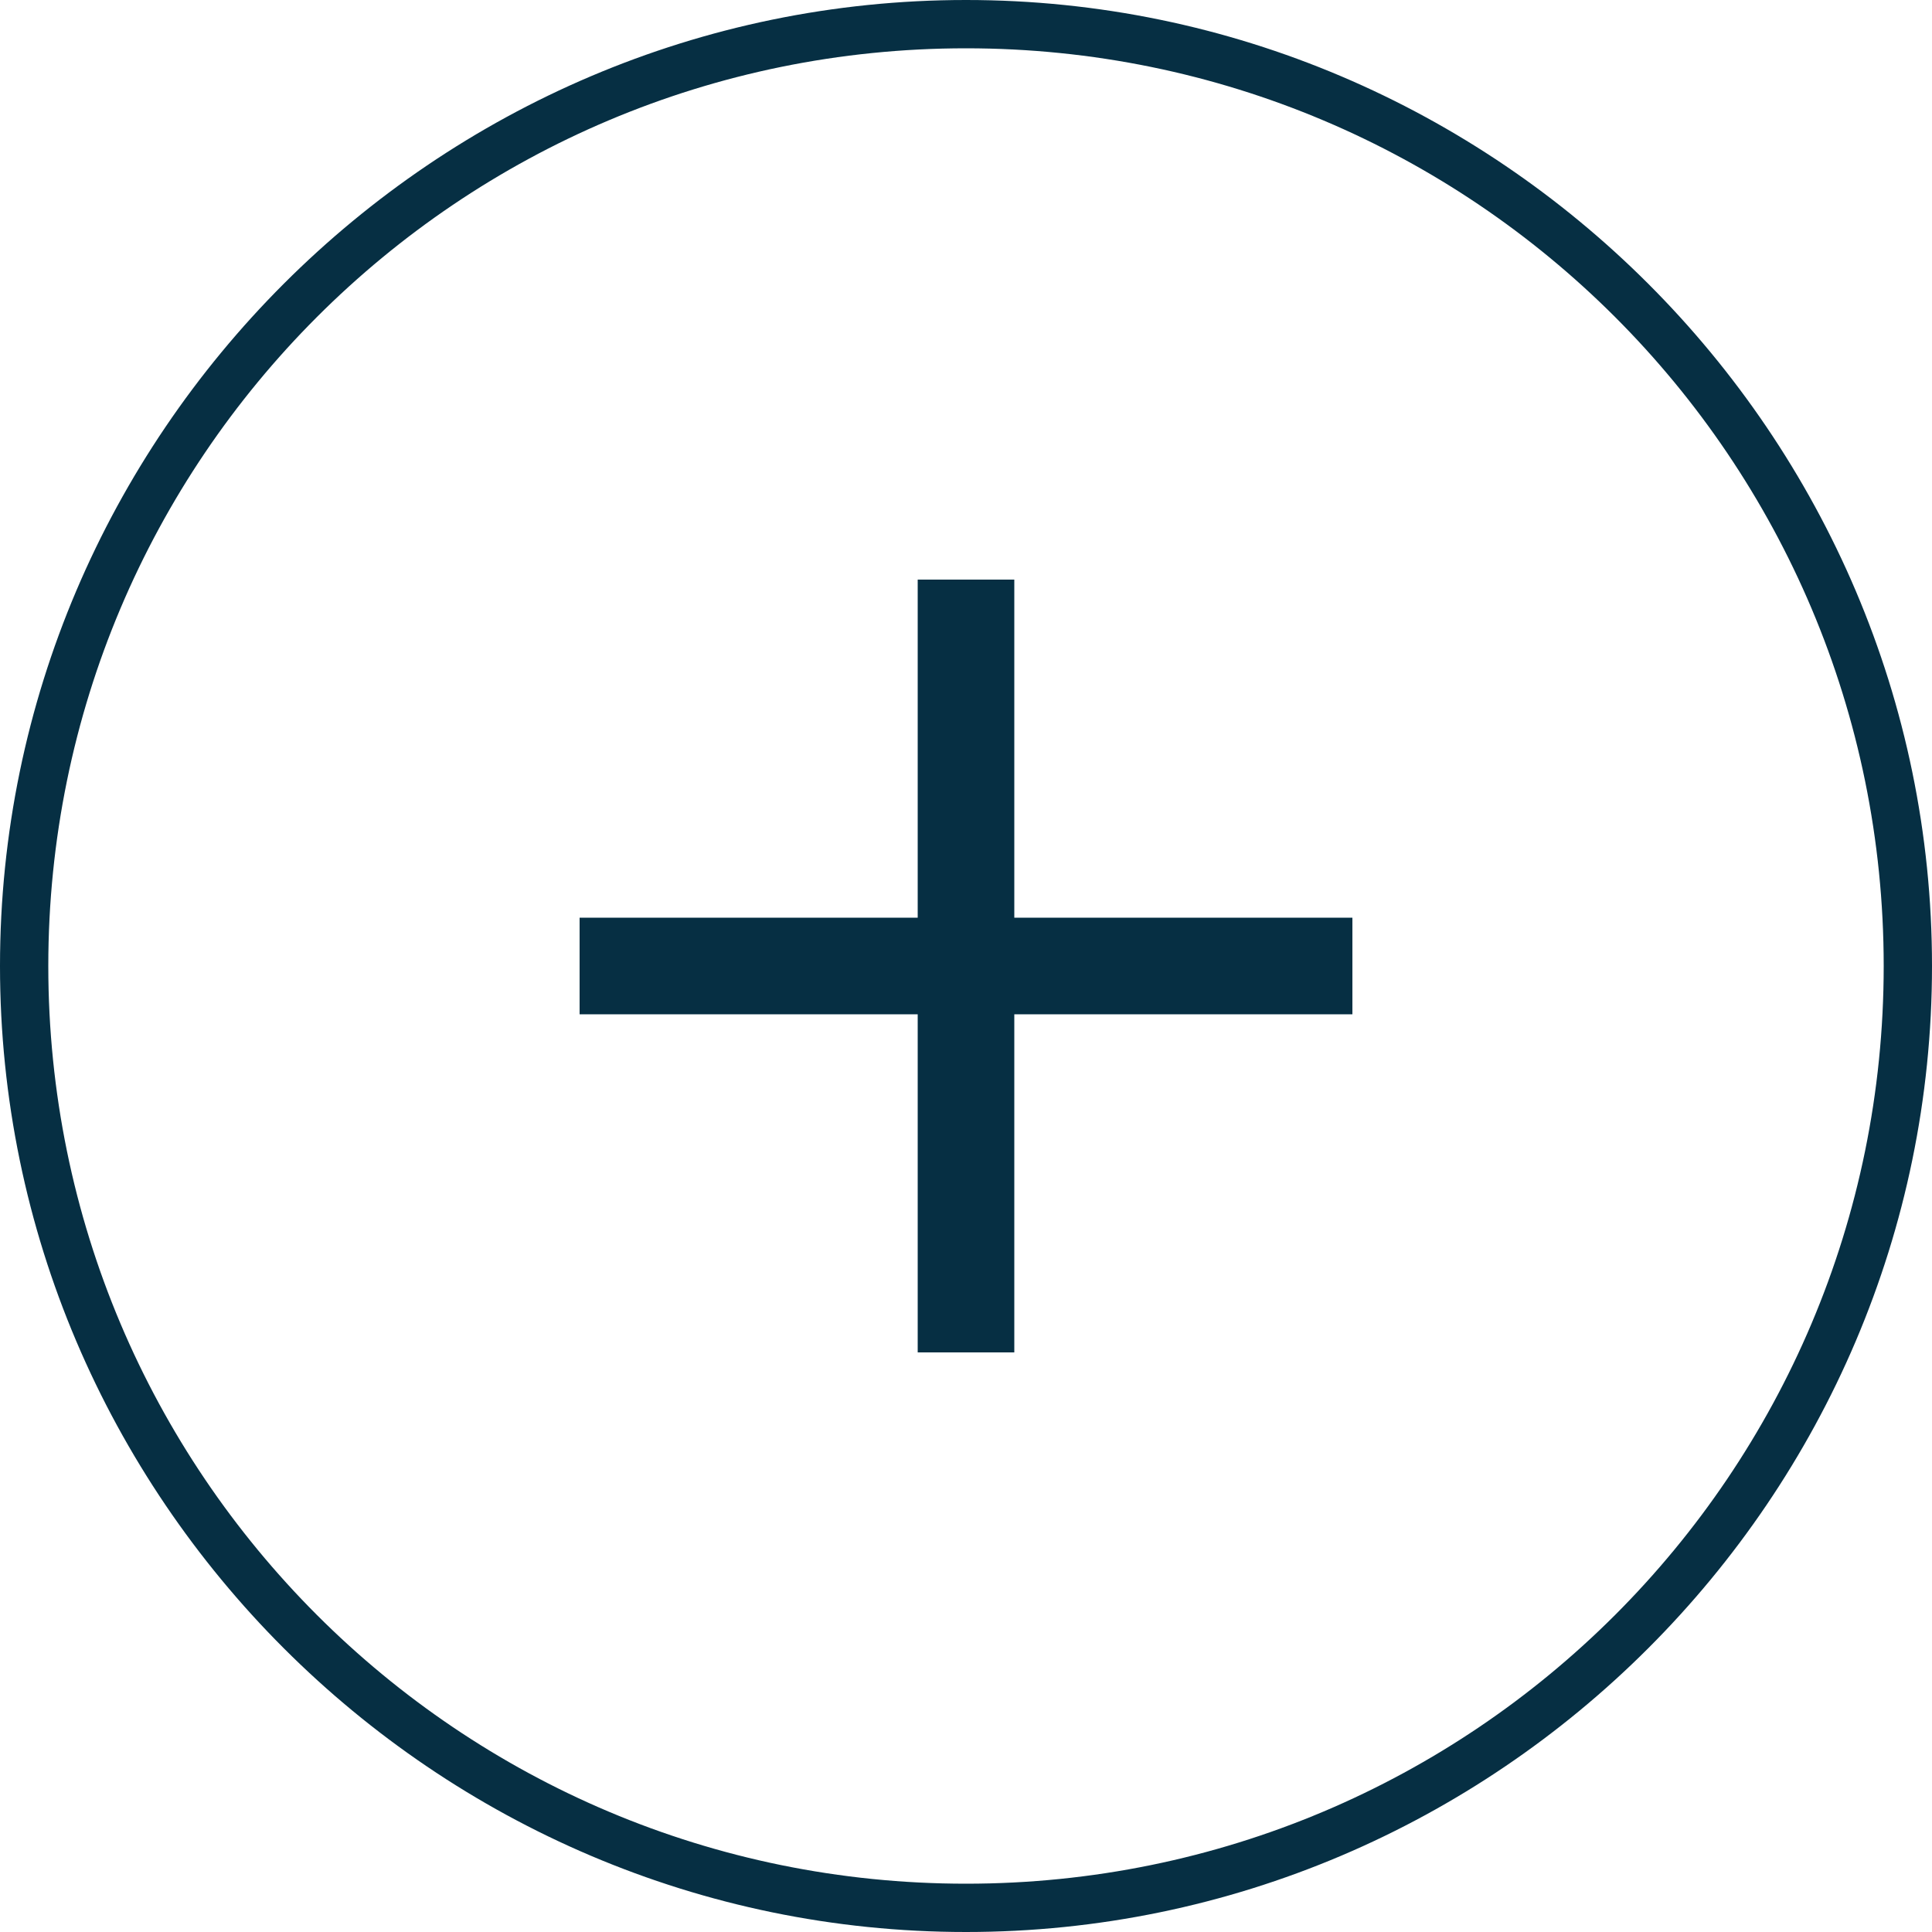
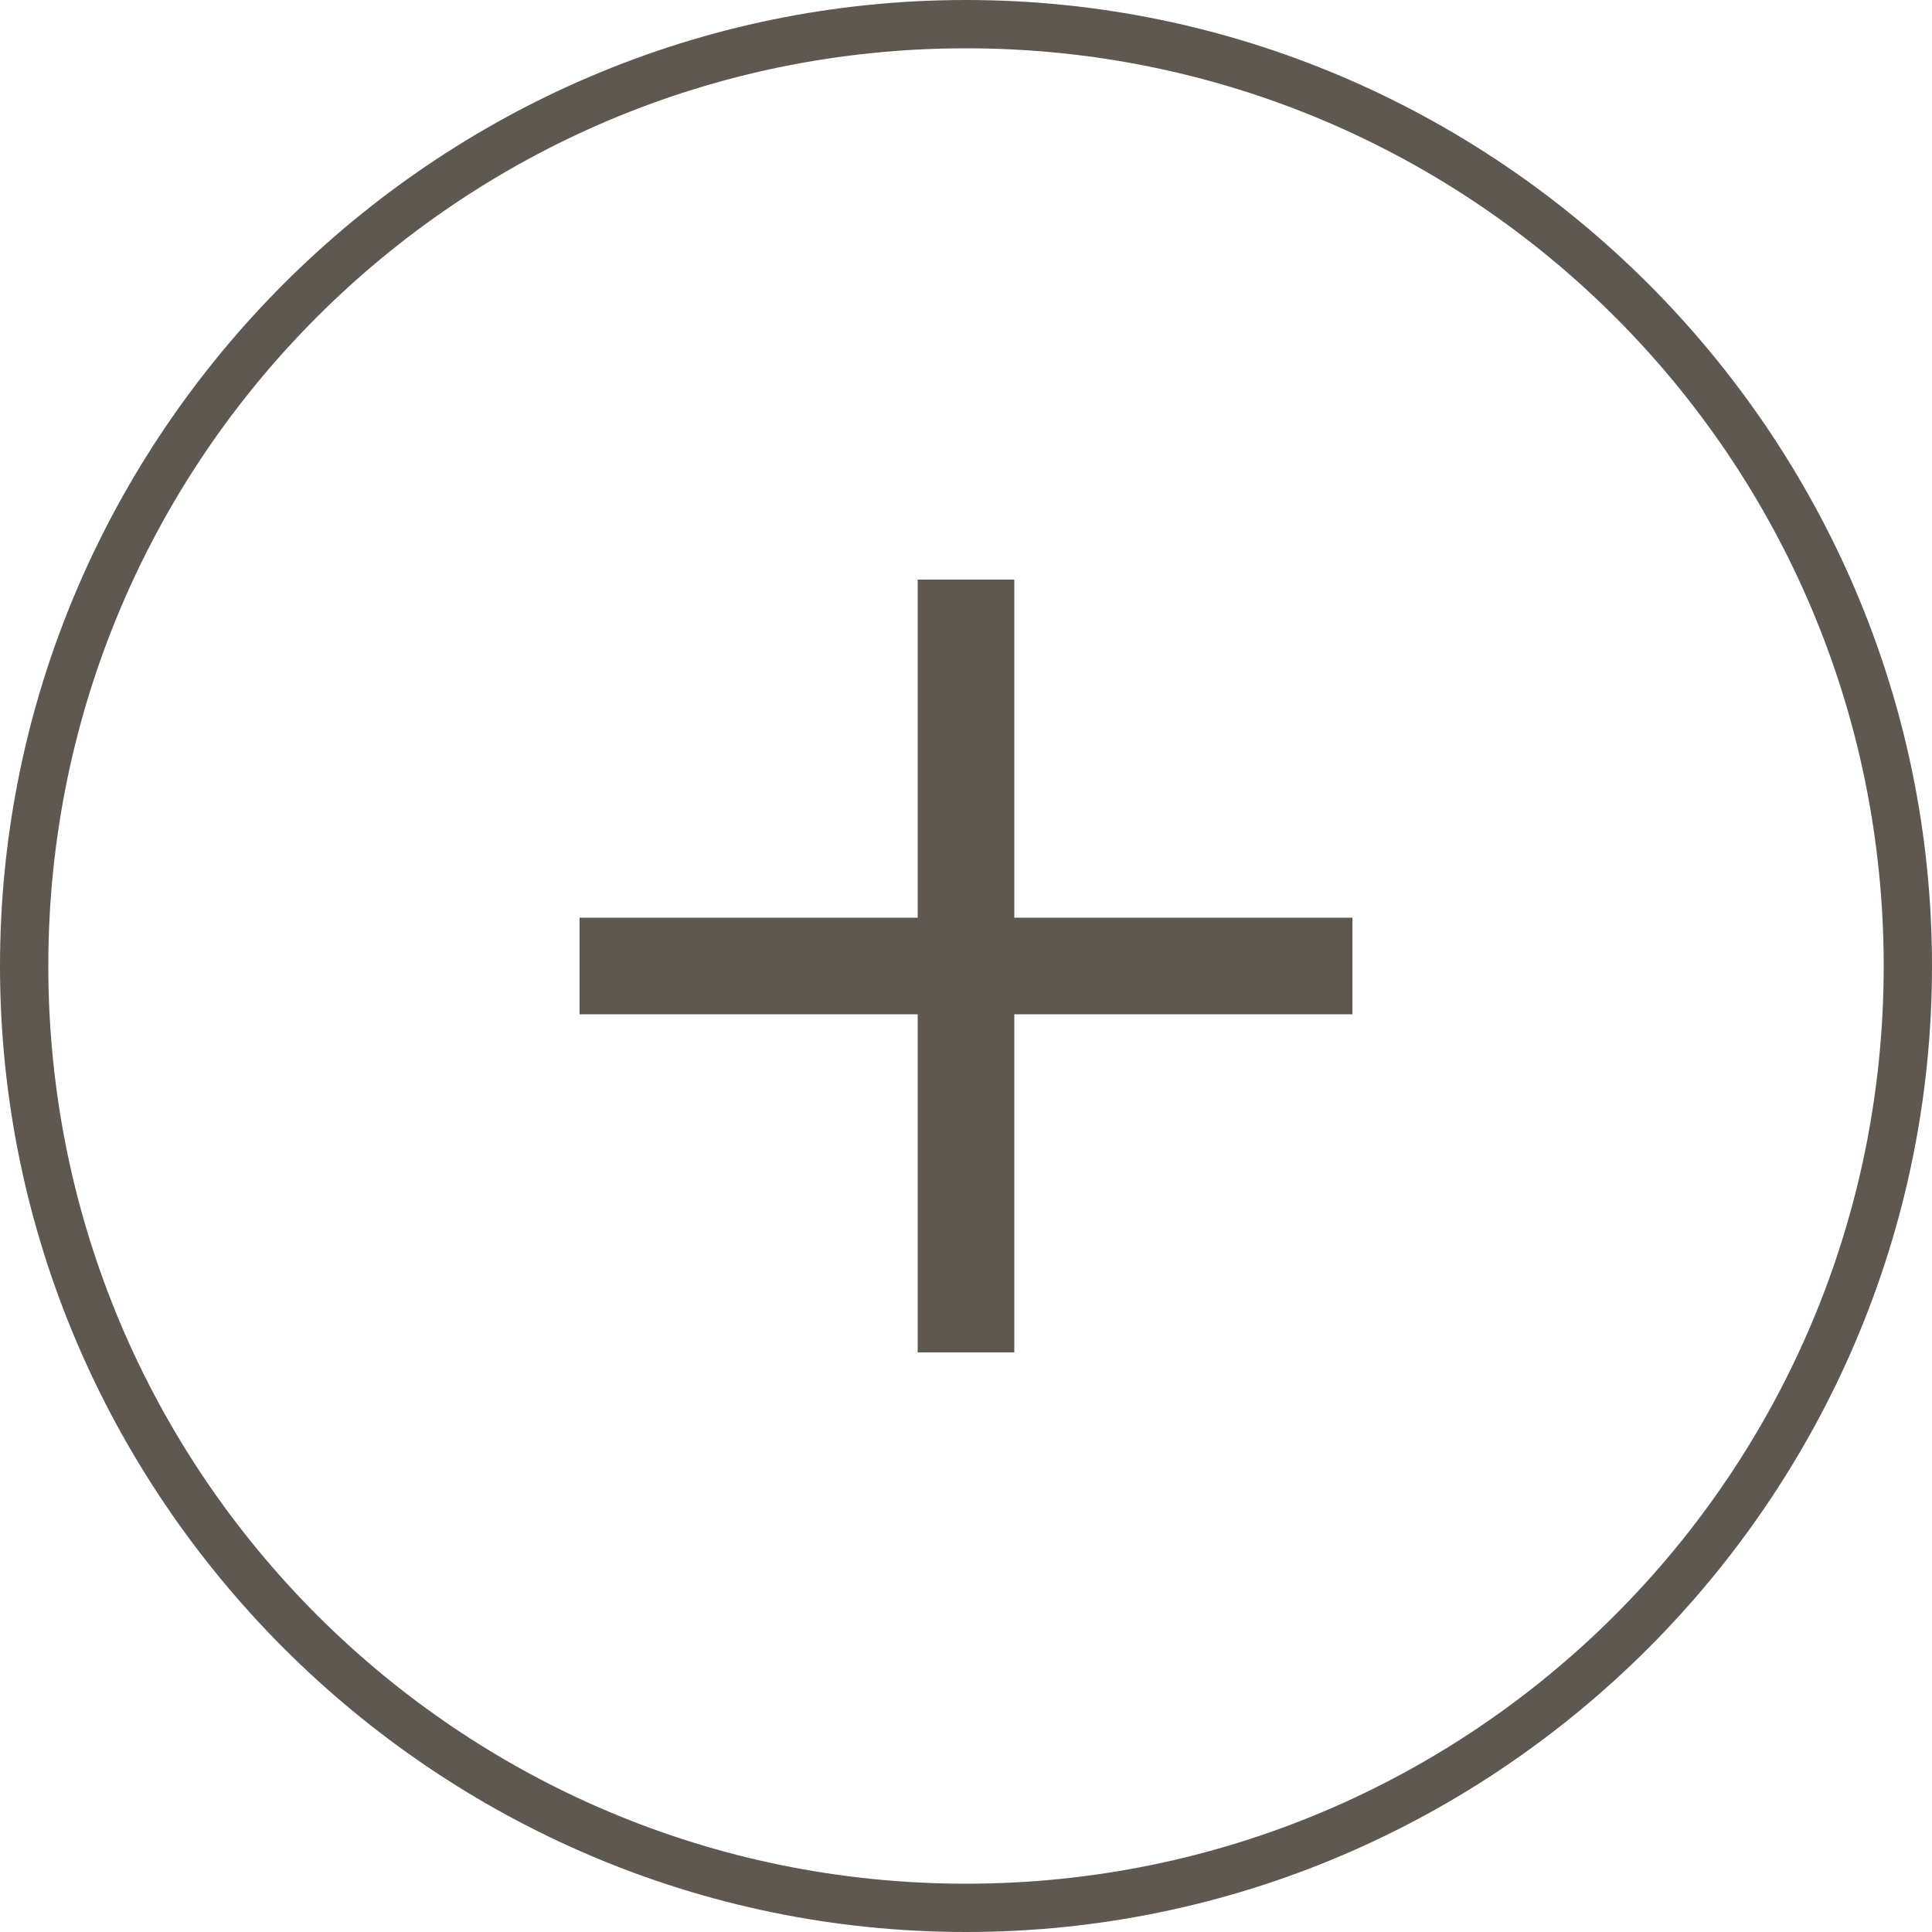
<svg xmlns="http://www.w3.org/2000/svg" version="1.1" id="Layer_1" x="0px" y="0px" viewBox="0 0 40 40" style="enable-background:new 0 0 40 40;" xml:space="preserve">
  <style type="text/css">
- 	.st0{fill:#062f43;}
+ 	.st0{fill:rgb(95, 88, 80);}
</style>
  <g id="Symbols">
    <g id="plus-ghost-btn">
      <g id="Group-2">
        <g id="Rectangle-3">
          <path class="st0" d="M20,40C9,40,0,31,0,20C0,9,9,0,20,0c11,0,20,9,20,20C40,31,31,40,20,40z M20,1C9.5,1,1,9.5,1,20      s8.5,19,19,19s19-8.5,19-19S30.5,1,20,1z" />
        </g>
        <g id="Combined-Shape">
          <path class="st0" d="M21,19h7v2h-7v7h-2v-7h-7v-2h7v-7h2V19z" />
        </g>
      </g>
    </g>
  </g>
</svg>
